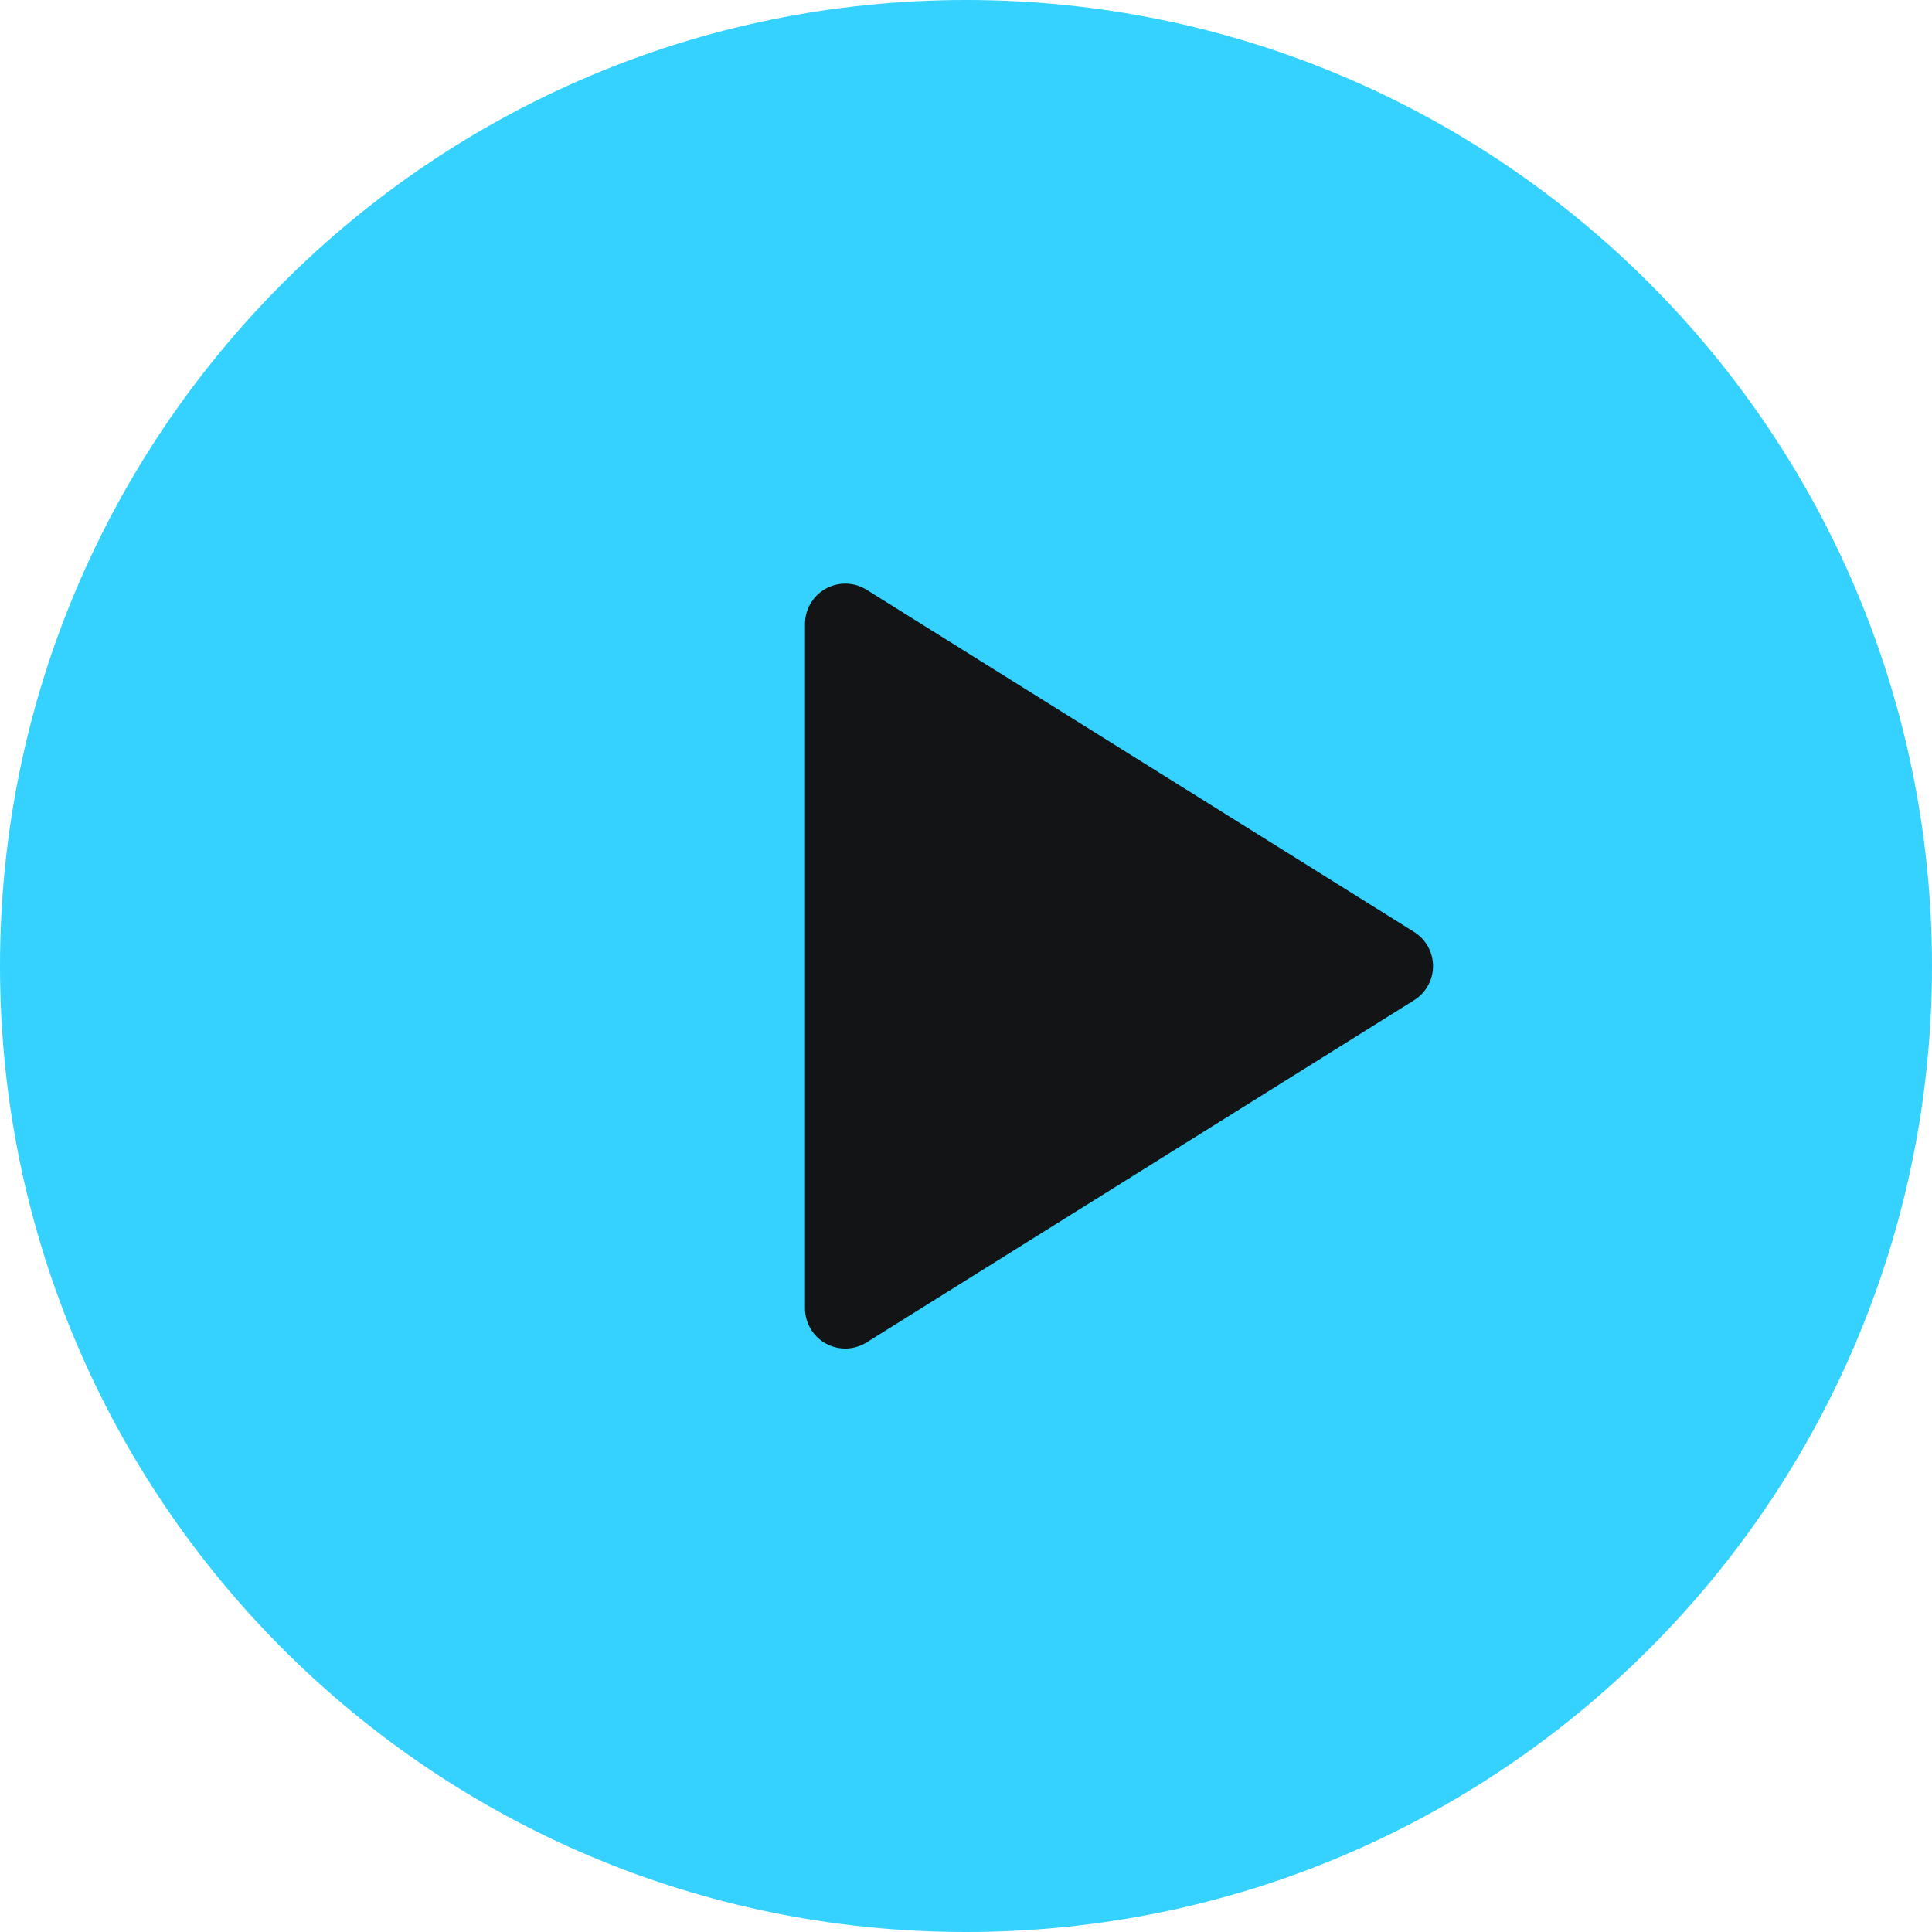
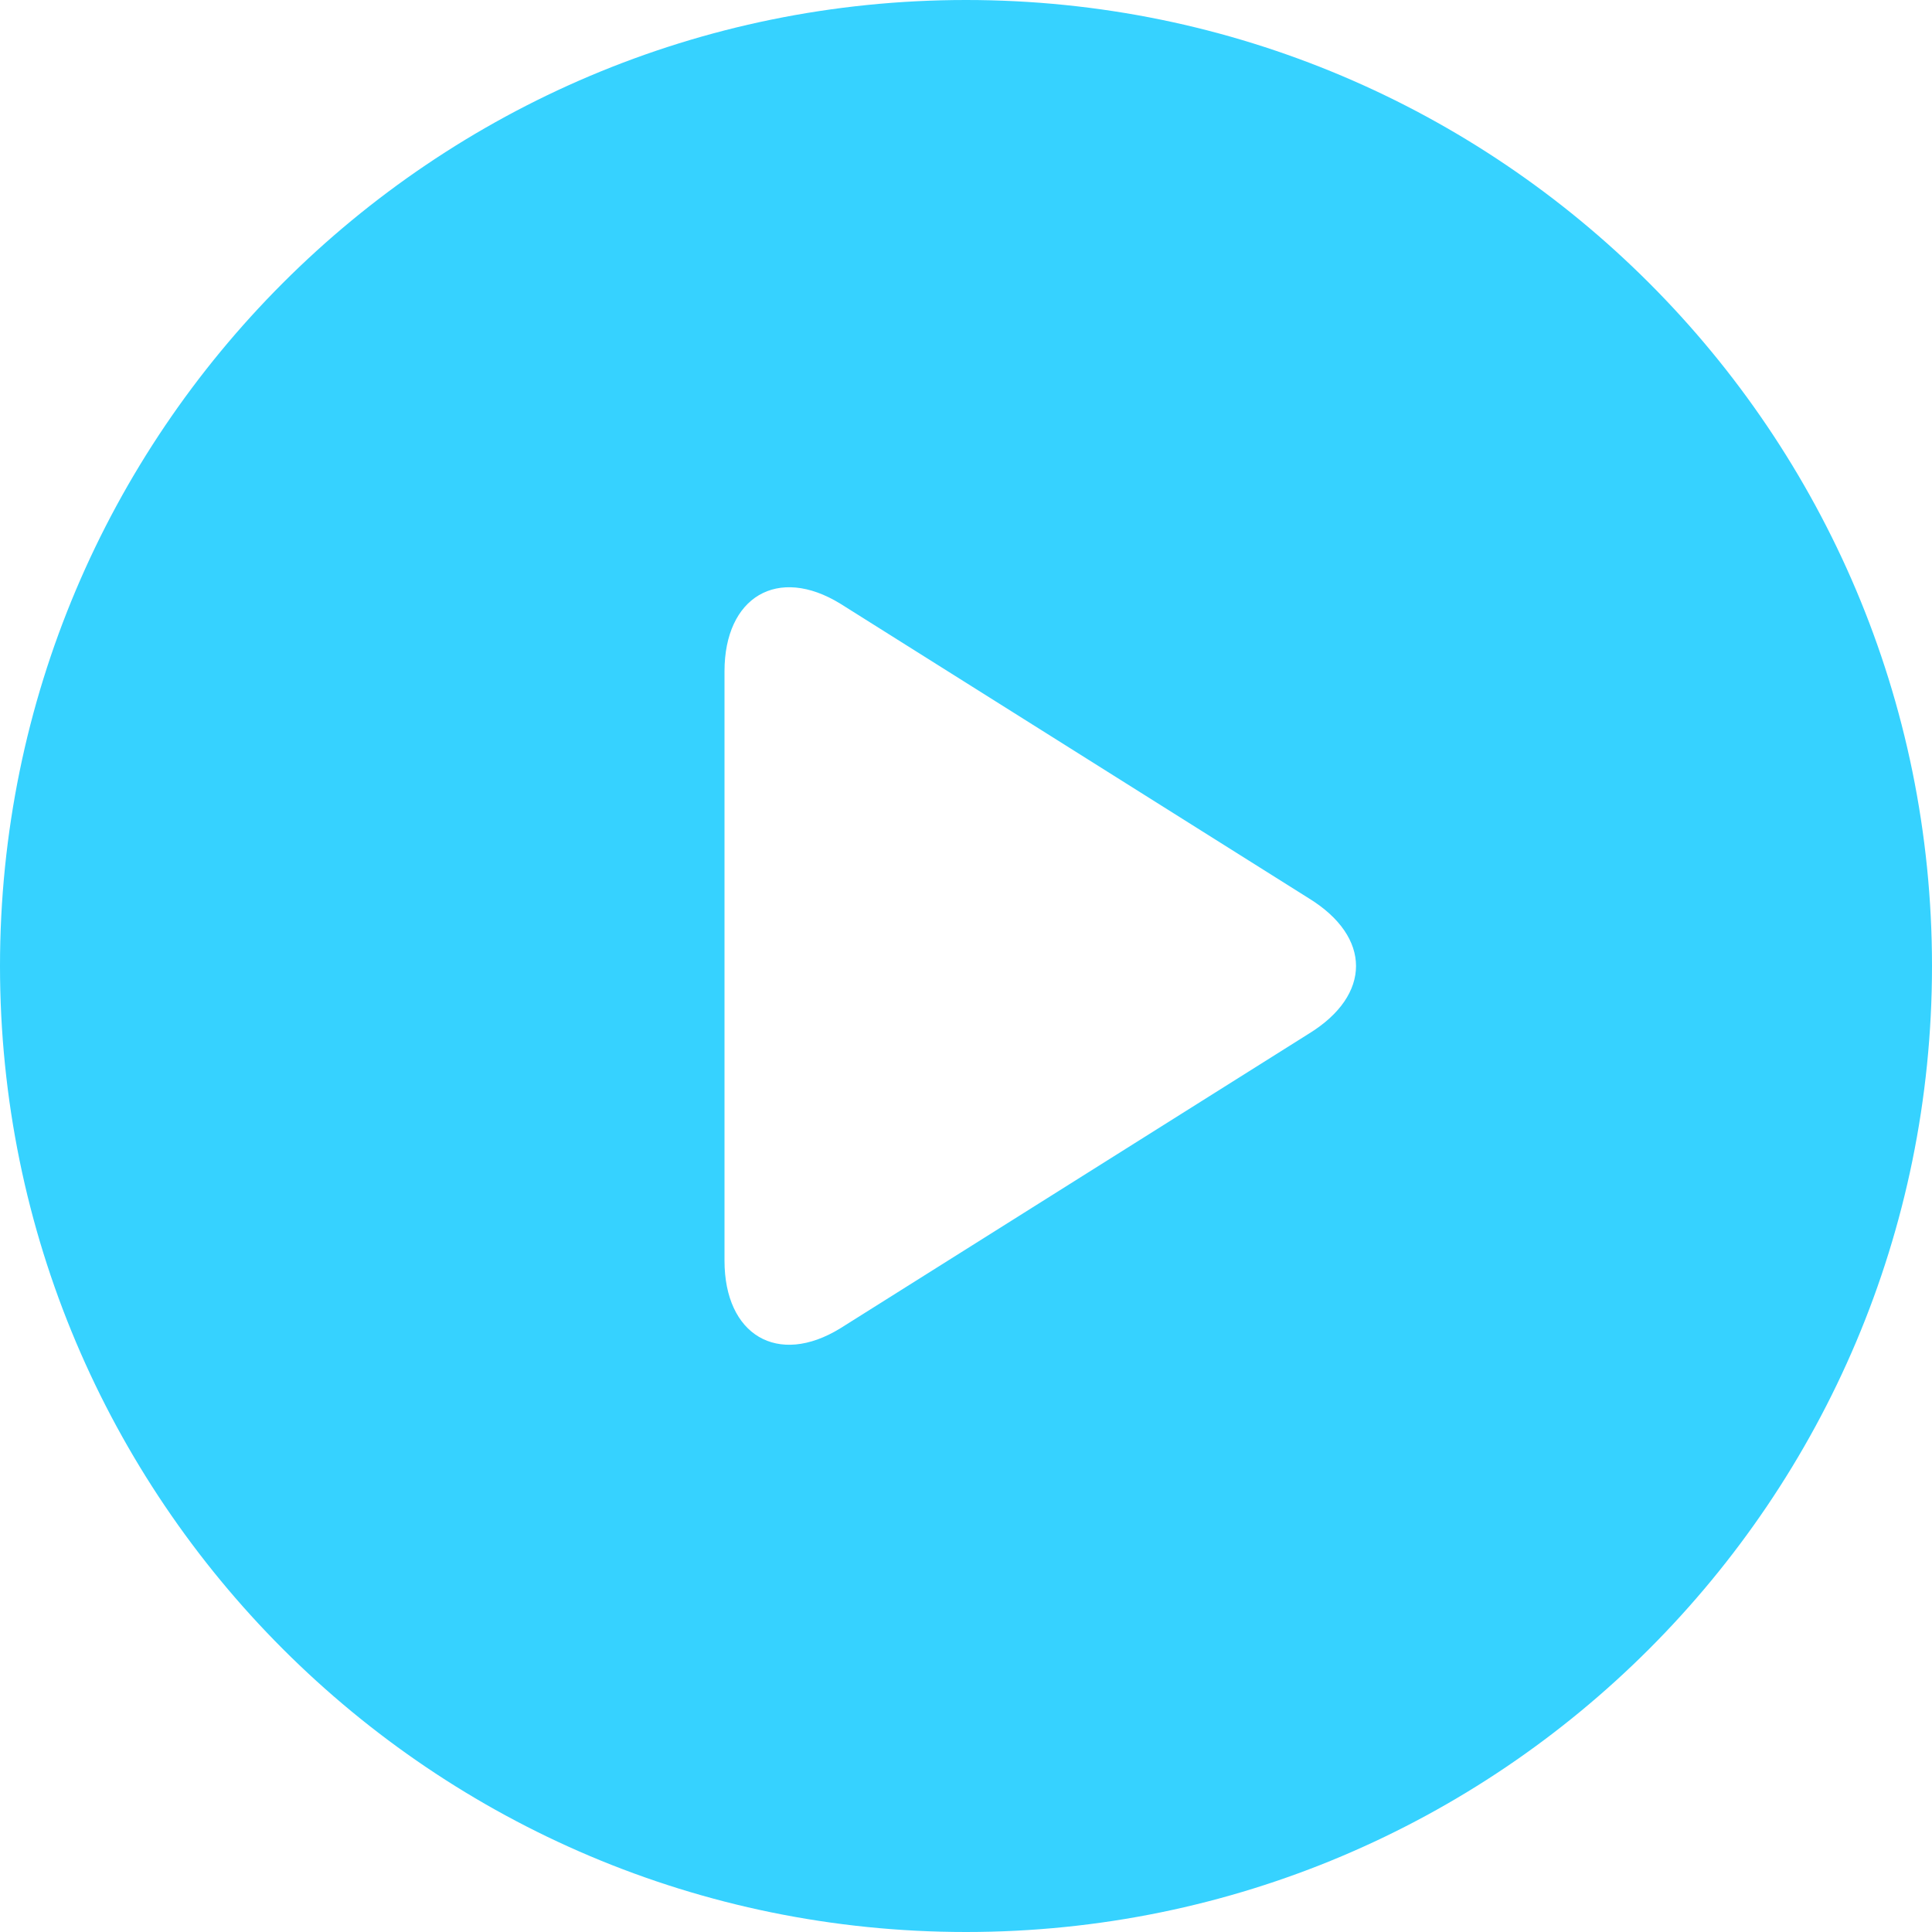
<svg xmlns="http://www.w3.org/2000/svg" width="48" height="48" viewBox="0 0 48 48" fill="none">
-   <path d="M24 48C37.255 48 48 37.255 48 24C48 10.745 37.255 0 24 0C10.745 0 0 10.745 0 24C0 37.255 10.745 48 24 48Z" fill="#36D2FF" />
-   <path transform="translate(20 14.5)" d="M2.00786e-06 1.002L2.00786e-06 18.002C-0 18.181 0.047 18.356 0.138 18.51C0.228 18.664 0.358 18.791 0.514 18.878C0.671 18.965 0.847 19.008 1.026 19.004C1.204 18.999 1.378 18.947 1.53 18.852L15.13 10.352C15.275 10.262 15.394 10.137 15.477 9.988C15.56 9.84 15.603 9.672 15.603 9.502C15.603 9.332 15.56 9.164 15.477 9.016C15.394 8.867 15.275 8.742 15.13 8.652L1.53 0.152C1.378 0.057 1.204 0.005 1.026 0C0.847 -0.004 0.671 0.039 0.514 0.126C0.358 0.213 0.228 0.34 0.138 0.494C0.047 0.648 -0 0.823 2.00786e-06 1.002Z" fill="#121415" />
+   <path fill-rule="evenodd" clip-rule="evenodd" d="M48 24C48 37.255 37.255 48 24 48C10.745 48 0 37.255 0 24C0 10.745 10.745 0 24 0C37.255 0 48 10.745 48 24ZM20.88 15C19.32 14.04 18 14.832 18 16.68L18 31.32C18 33.168 19.32 33.96 20.88 33L32.52 25.68C34.08 24.72 34.08 23.28 32.52 22.32L20.88 15Z" fill="#36D2FF" />
</svg>
